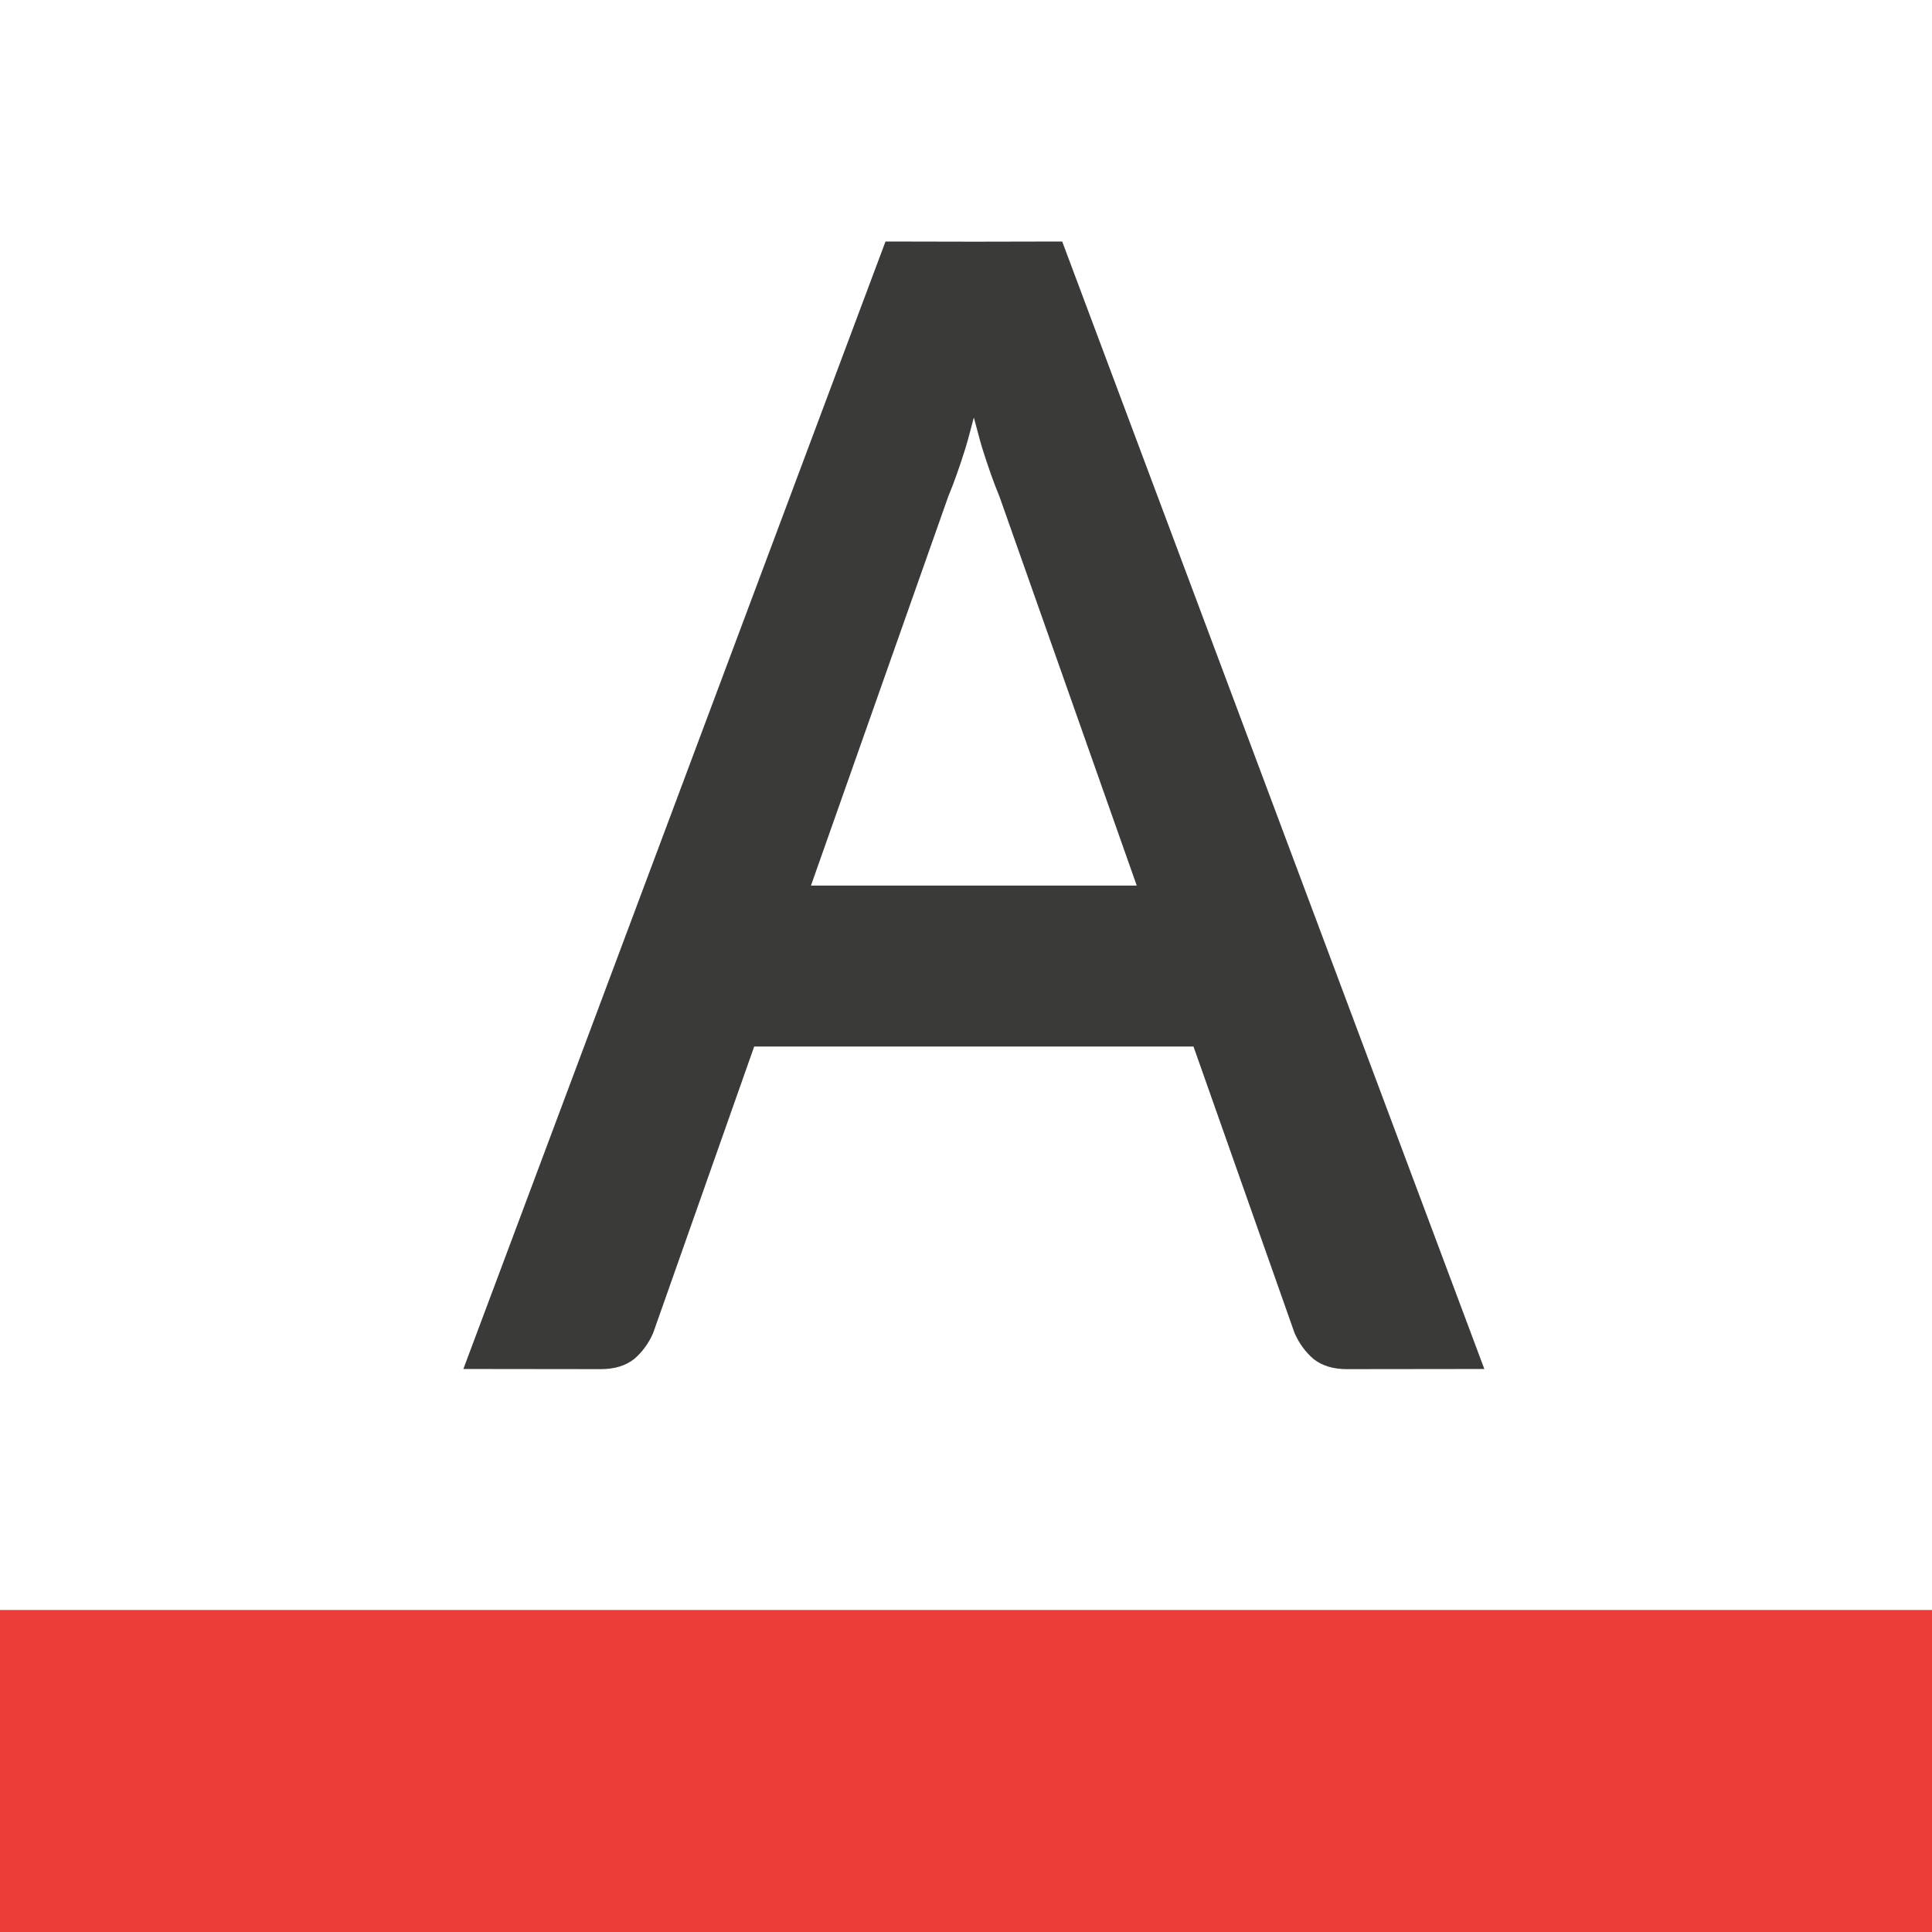
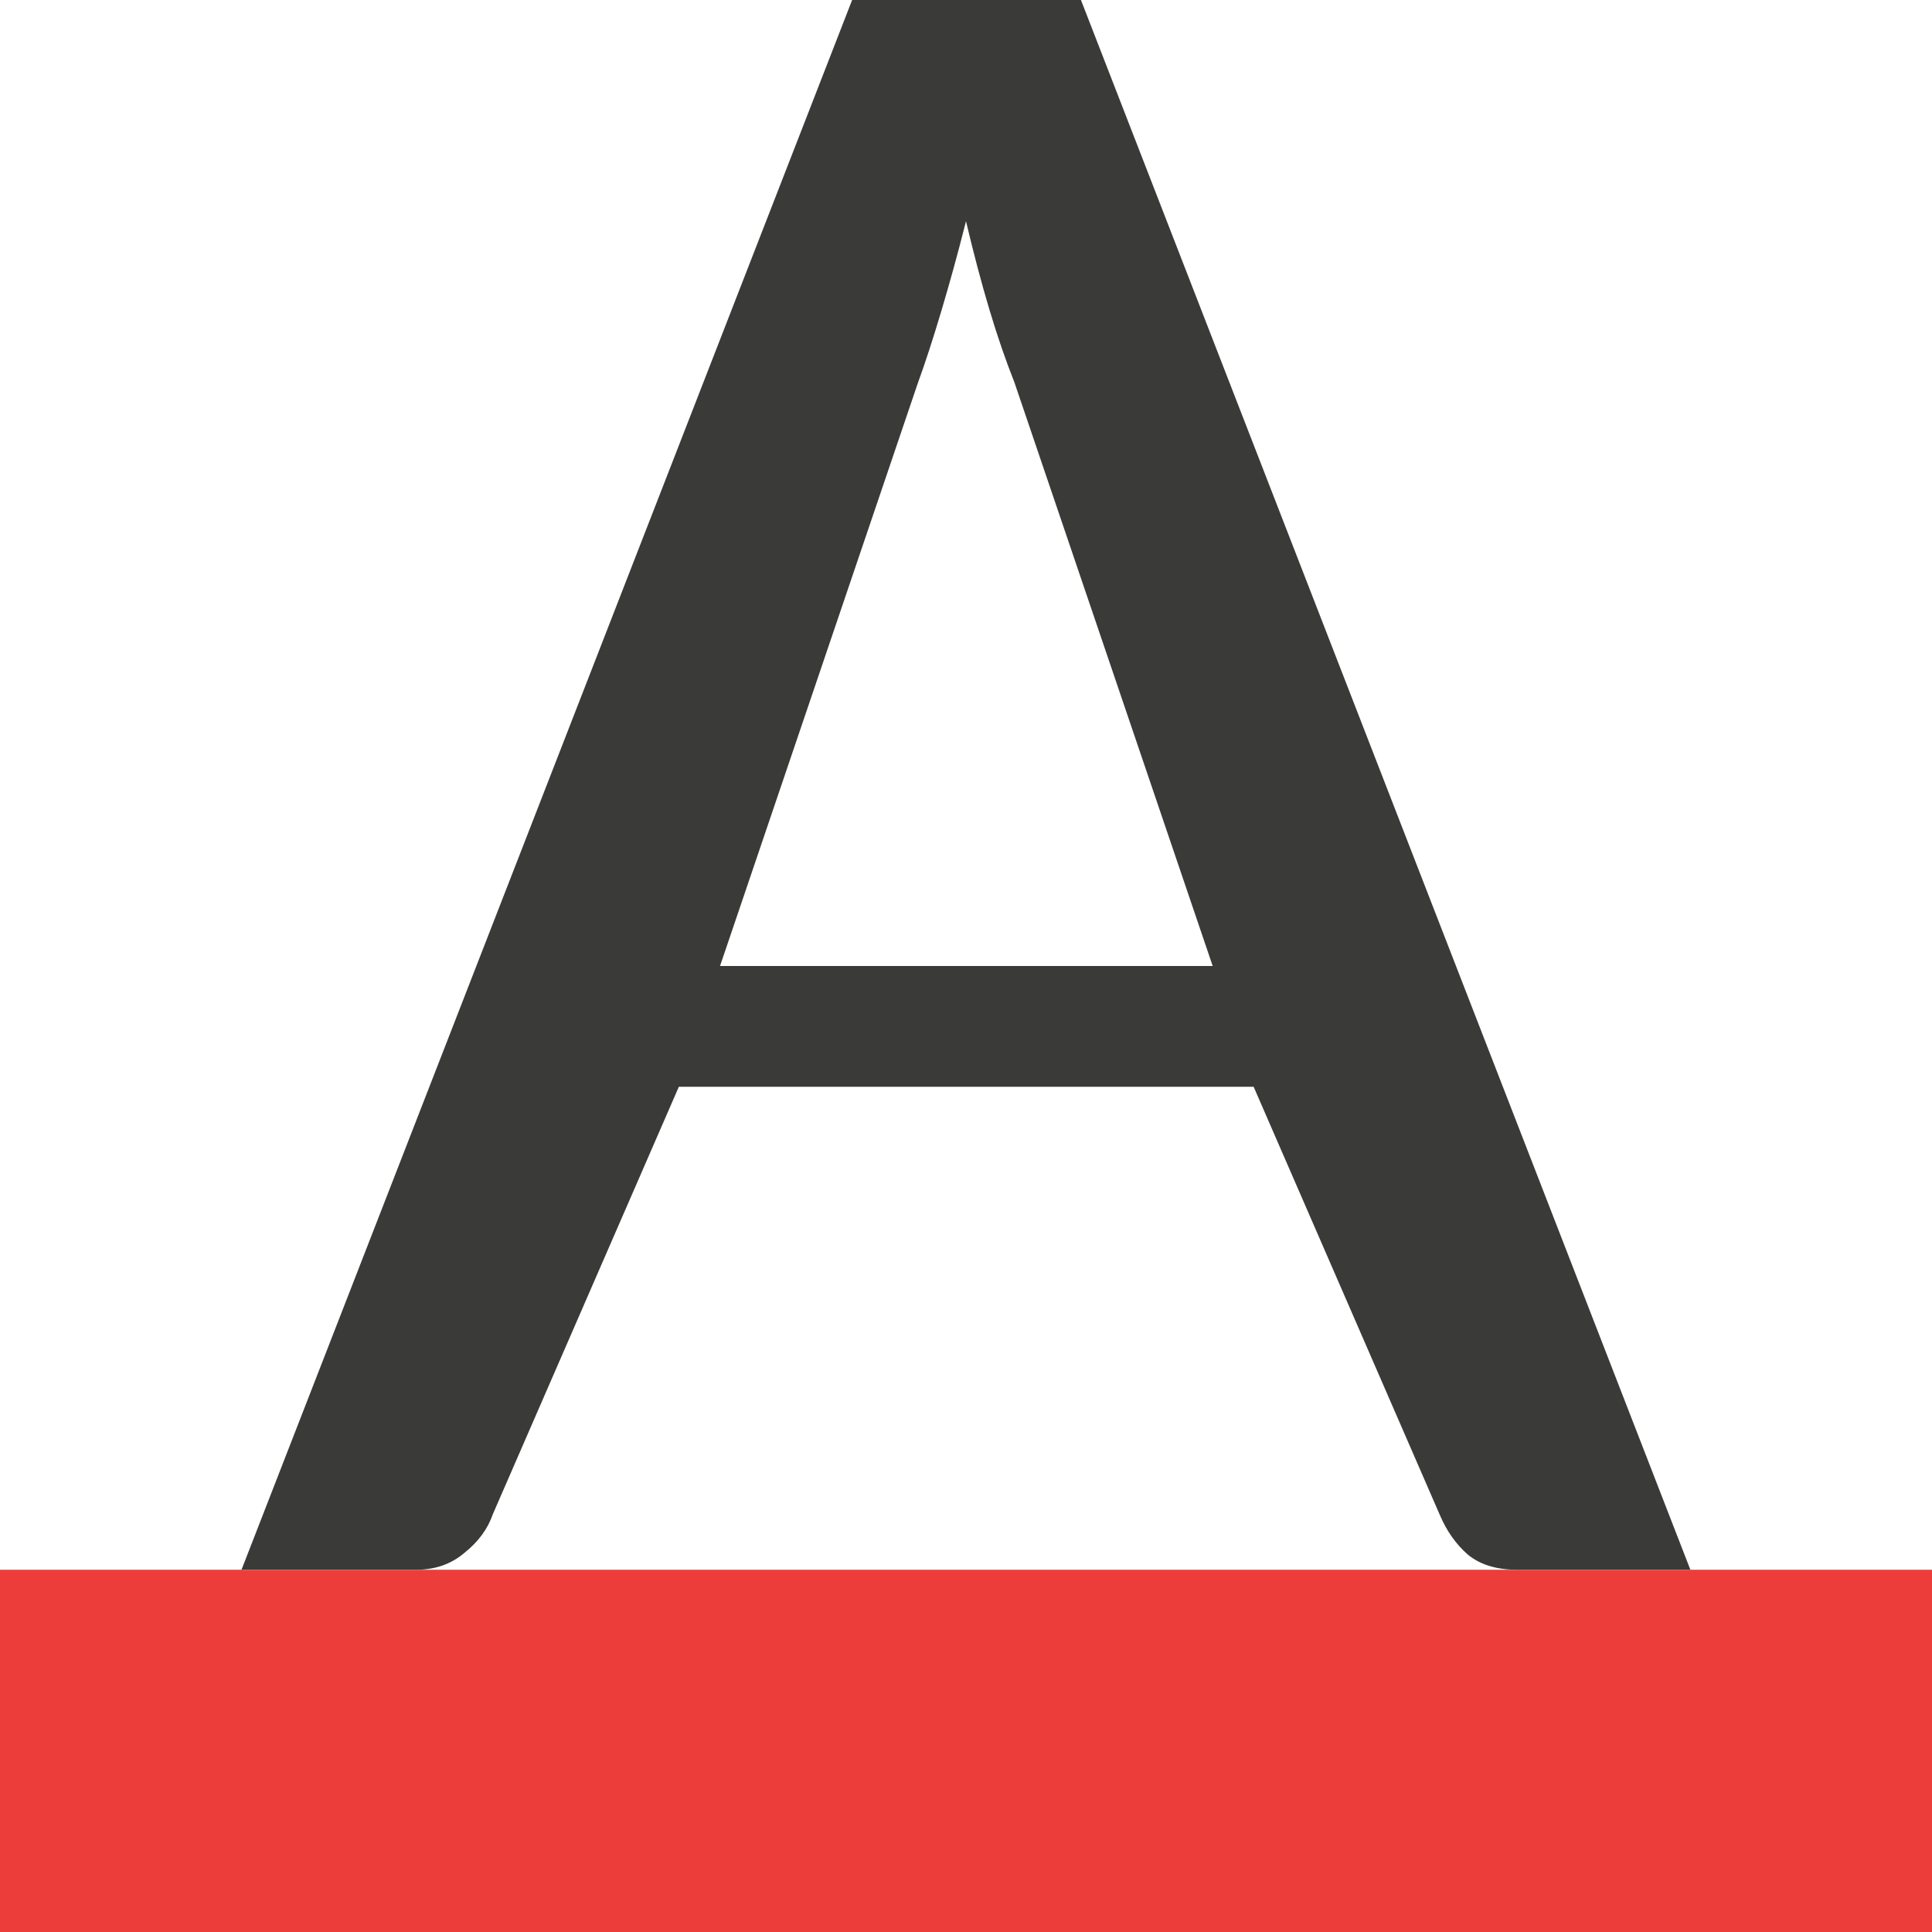
- <svg xmlns="http://www.w3.org/2000/svg" viewBox="0 0 24 24">
-   <path d="m11 3-5.244 14.006 1.707.002c.171 0 .309-.042.416-.127.099-.085.178-.192.234-.32l1.256-3.561h5.457l1.256 3.561c.057.128.135.235.234.32.107.085.245.127.416.127l1.707-.002-5.244-14.006-1 .002h-.195zm1.098 2.188c.035.128.069.265.105.383.071.227.142.427.213.598l1.705 4.832h-4.047l1.705-4.832c.071-.171.142-.37.213-.598.037-.118.07-.255.105-.383z" fill="#3a3a38" />
-   <path d="m0 20h24v4h-24z" fill="#ed3d3b" />
+ <svg xmlns="http://www.w3.org/2000/svg" viewBox="0 0 16 16">
+   <path d="m7.057 0-5.057 13h1.445c.157 0 .291-.046.4-.139.116-.092.195-.2.236-.32l1.541-3.541h4.76l1.545 3.553c.055.128.131.235.227.32.103.085.236.125.4.127h1.445l-5.047-13zm.943 1.832c.062.263.127.509.195.736.068.227.137.425.205.596l1.643 4.836h-4.08l1.637-4.824c.062-.17.127-.37.195-.598s.137-.476.205-.746z" fill="#3a3a38" />
+   <path d="m0 13h16v3h-16z" fill="#ed3d3b" />
</svg>
